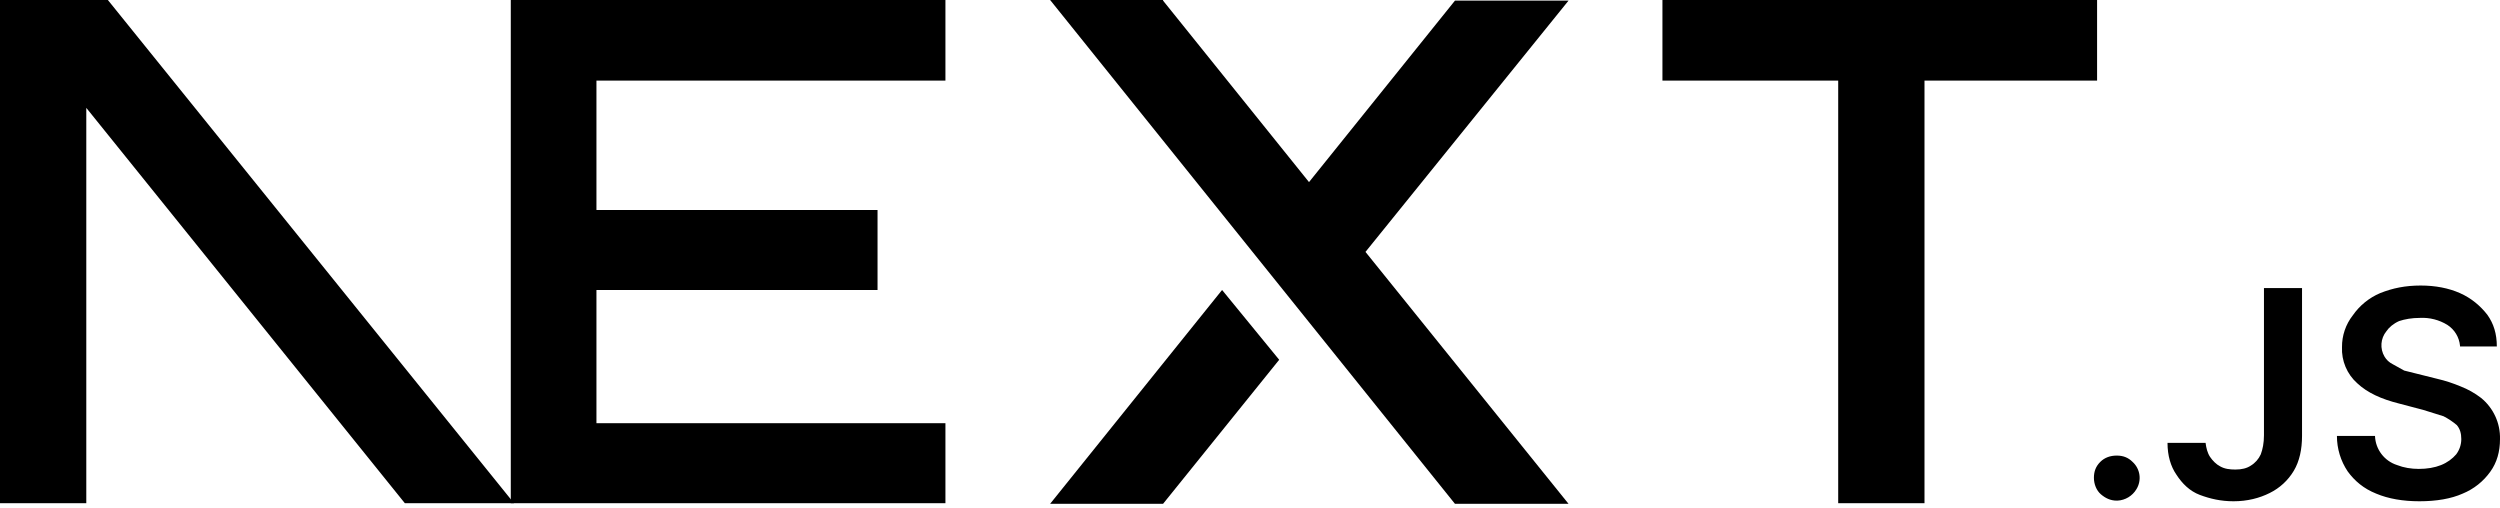
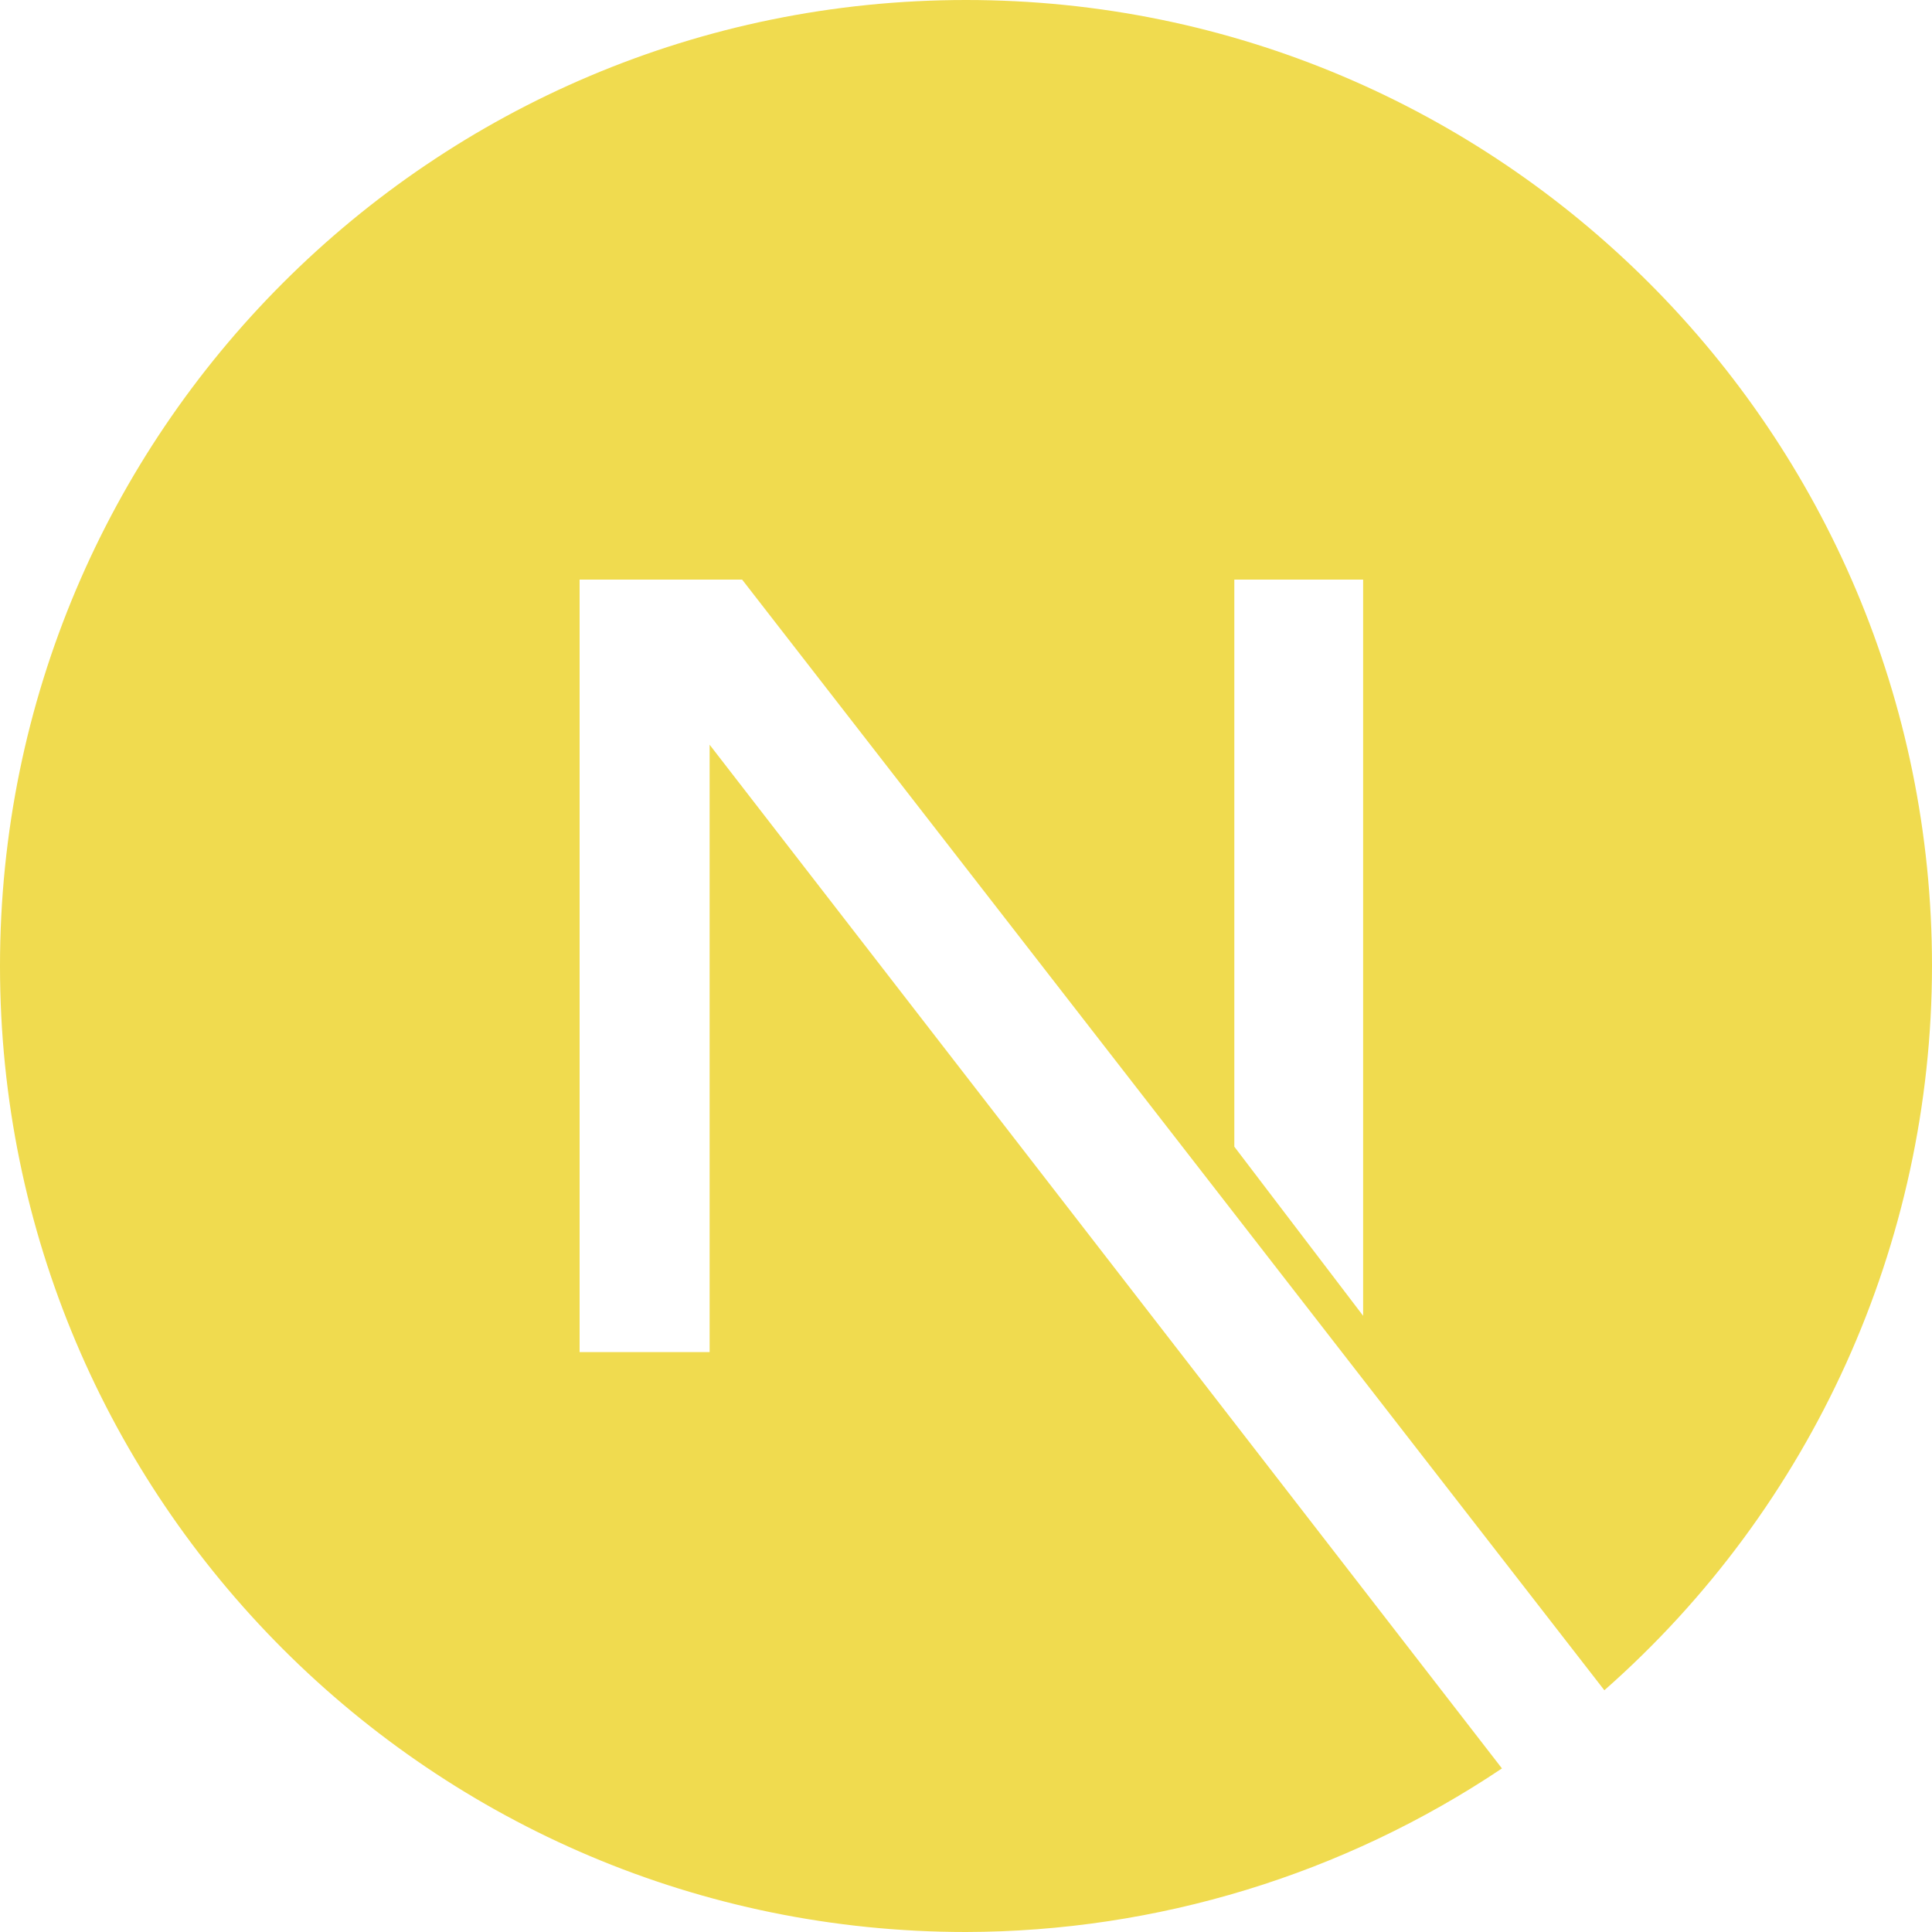
- <svg xmlns="http://www.w3.org/2000/svg" fill="none" viewBox="0 0 394 80">
-   <path fill="#000" d="M262 0h68.5v12.7h-27.2v66.6h-13.6V12.7H262V0ZM149 0v12.7H94v20.4h44.3v12.6H94v21h55v12.6H80.5V0h68.7zm34.3 0h-17.8l63.8 79.4h17.9l-32-39.7 32-39.6h-17.9l-23 28.6-23-28.6zm18.3 56.7-9-11-27.1 33.7h17.8l18.3-22.7z" />
-   <path fill="#000" d="M81 79.3 17 0H0v79.3h13.6V17l50.2 62.3H81Zm252.6-.4c-1 0-1.8-.4-2.5-1s-1.1-1.6-1.1-2.6.3-1.8 1-2.5 1.6-1 2.6-1 1.8.3 2.5 1a3.4 3.4 0 0 1 .6 4.3 3.7 3.7 0 0 1-3 1.8zm23.2-33.5h6v23.3c0 2.1-.4 4-1.3 5.5a9.1 9.1 0 0 1-3.8 3.5c-1.6.8-3.5 1.3-5.7 1.3-2 0-3.7-.4-5.3-1s-2.8-1.8-3.7-3.2c-.9-1.3-1.4-3-1.4-5h6c.1.8.3 1.6.7 2.2s1 1.2 1.6 1.5c.7.4 1.5.5 2.4.5 1 0 1.8-.2 2.4-.6a4 4 0 0 0 1.6-1.8c.3-.8.5-1.8.5-3V45.5zm30.9 9.1a4.4 4.4 0 0 0-2-3.3 7.5 7.5 0 0 0-4.3-1.1c-1.3 0-2.4.2-3.3.5-.9.4-1.6 1-2 1.6a3.5 3.5 0 0 0-.3 4c.3.5.7.9 1.3 1.2l1.8 1 2 .5 3.2.8c1.3.3 2.5.7 3.7 1.2a13 13 0 0 1 3.2 1.8 8.1 8.1 0 0 1 3 6.5c0 2-.5 3.7-1.5 5.1a10 10 0 0 1-4.4 3.5c-1.8.8-4.1 1.2-6.8 1.2-2.6 0-4.9-.4-6.8-1.2-2-.8-3.4-2-4.5-3.5a10 10 0 0 1-1.7-5.6h6a5 5 0 0 0 3.5 4.6c1 .4 2.2.6 3.4.6 1.3 0 2.5-.2 3.5-.6 1-.4 1.8-1 2.4-1.7a4 4 0 0 0 .8-2.4c0-.9-.2-1.6-.7-2.2a11 11 0 0 0-2.1-1.4l-3.2-1-3.8-1c-2.8-.7-5-1.7-6.6-3.2a7.2 7.2 0 0 1-2.4-5.7 8 8 0 0 1 1.7-5 10 10 0 0 1 4.3-3.5c2-.8 4-1.2 6.4-1.2 2.3 0 4.4.4 6.2 1.2 1.8.8 3.2 2 4.3 3.4 1 1.4 1.5 3 1.5 5h-5.8z" />
+ <svg xmlns="http://www.w3.org/2000/svg" viewBox="0 0 128 128">
+   <path fill="#F0DB4F" d="M64 0A64 64 0 0 0 0 64a64 64 0 0 0 64 64 64 64 0 0 0 35.508-10.838L47.014 49.34v40.238H38.4V38.4h10.768l57.125 73.584A64 64 0 0 0 128 64 64 64 0 0 0 64 0Zm17.777 38.4h8.534v48.776L81.777 75.97Zm24.18 73.92-.111.096a64 64 0 0 0 .111-.096z" />
</svg>
